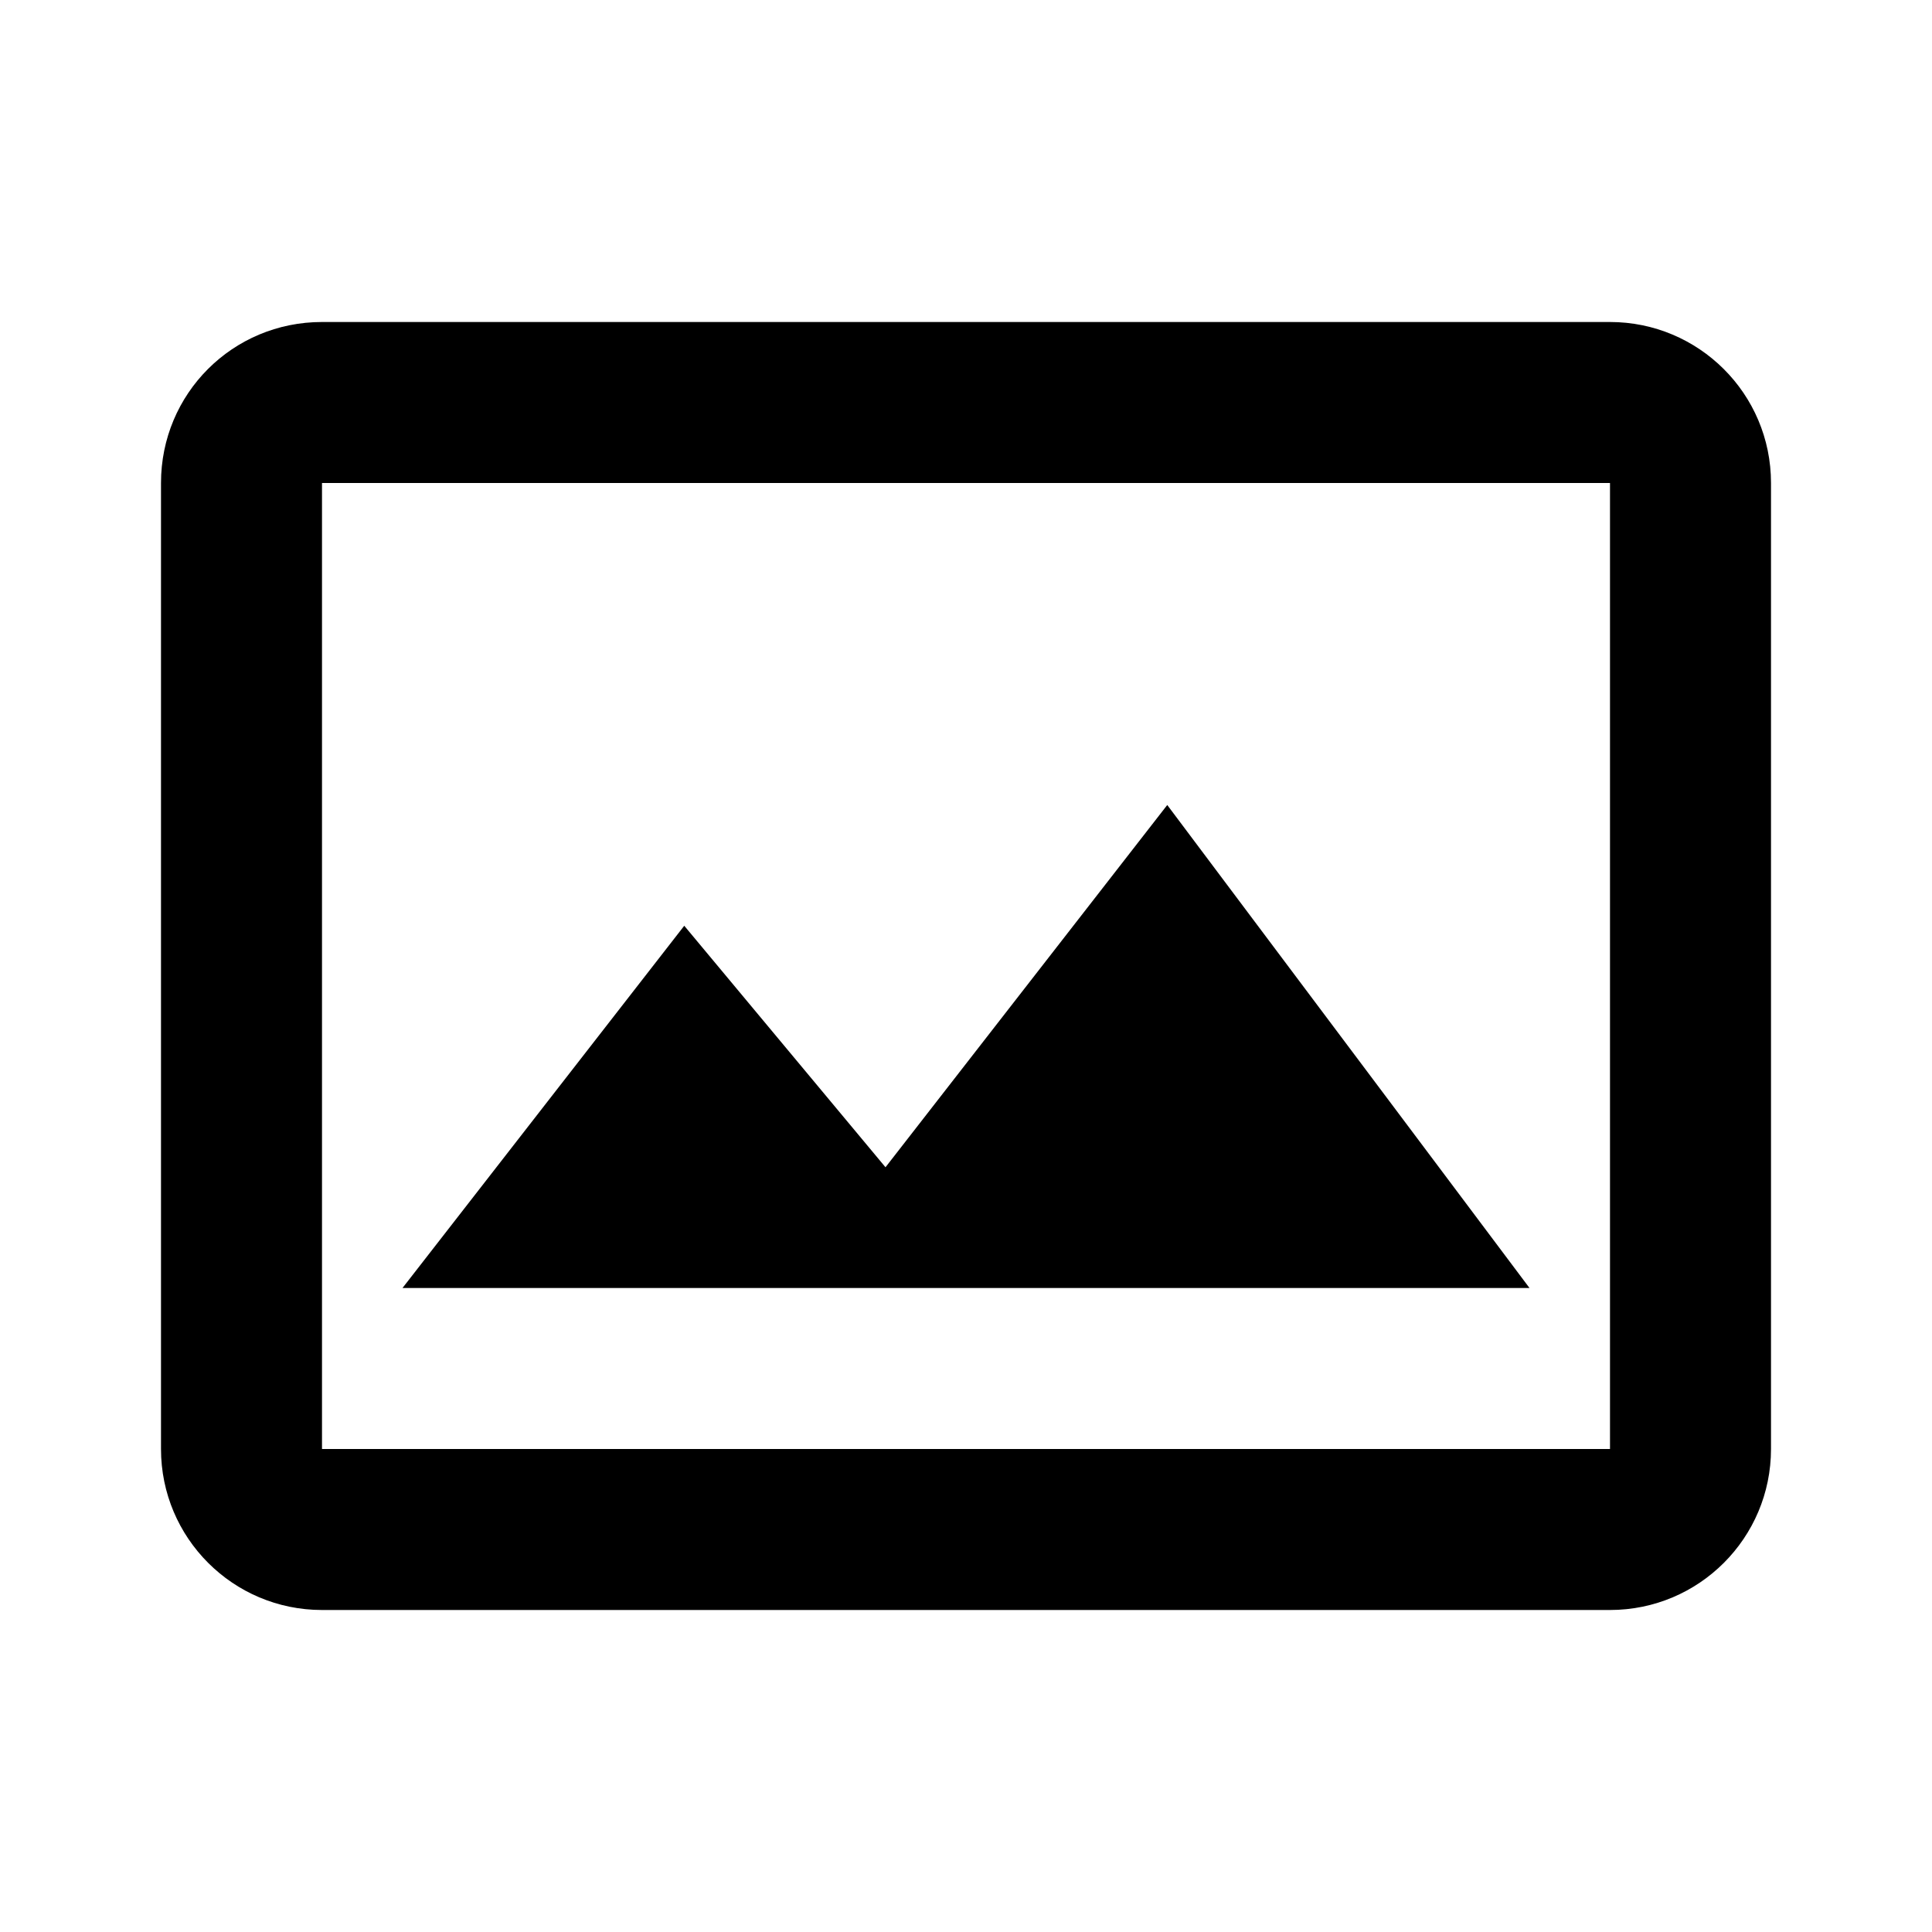
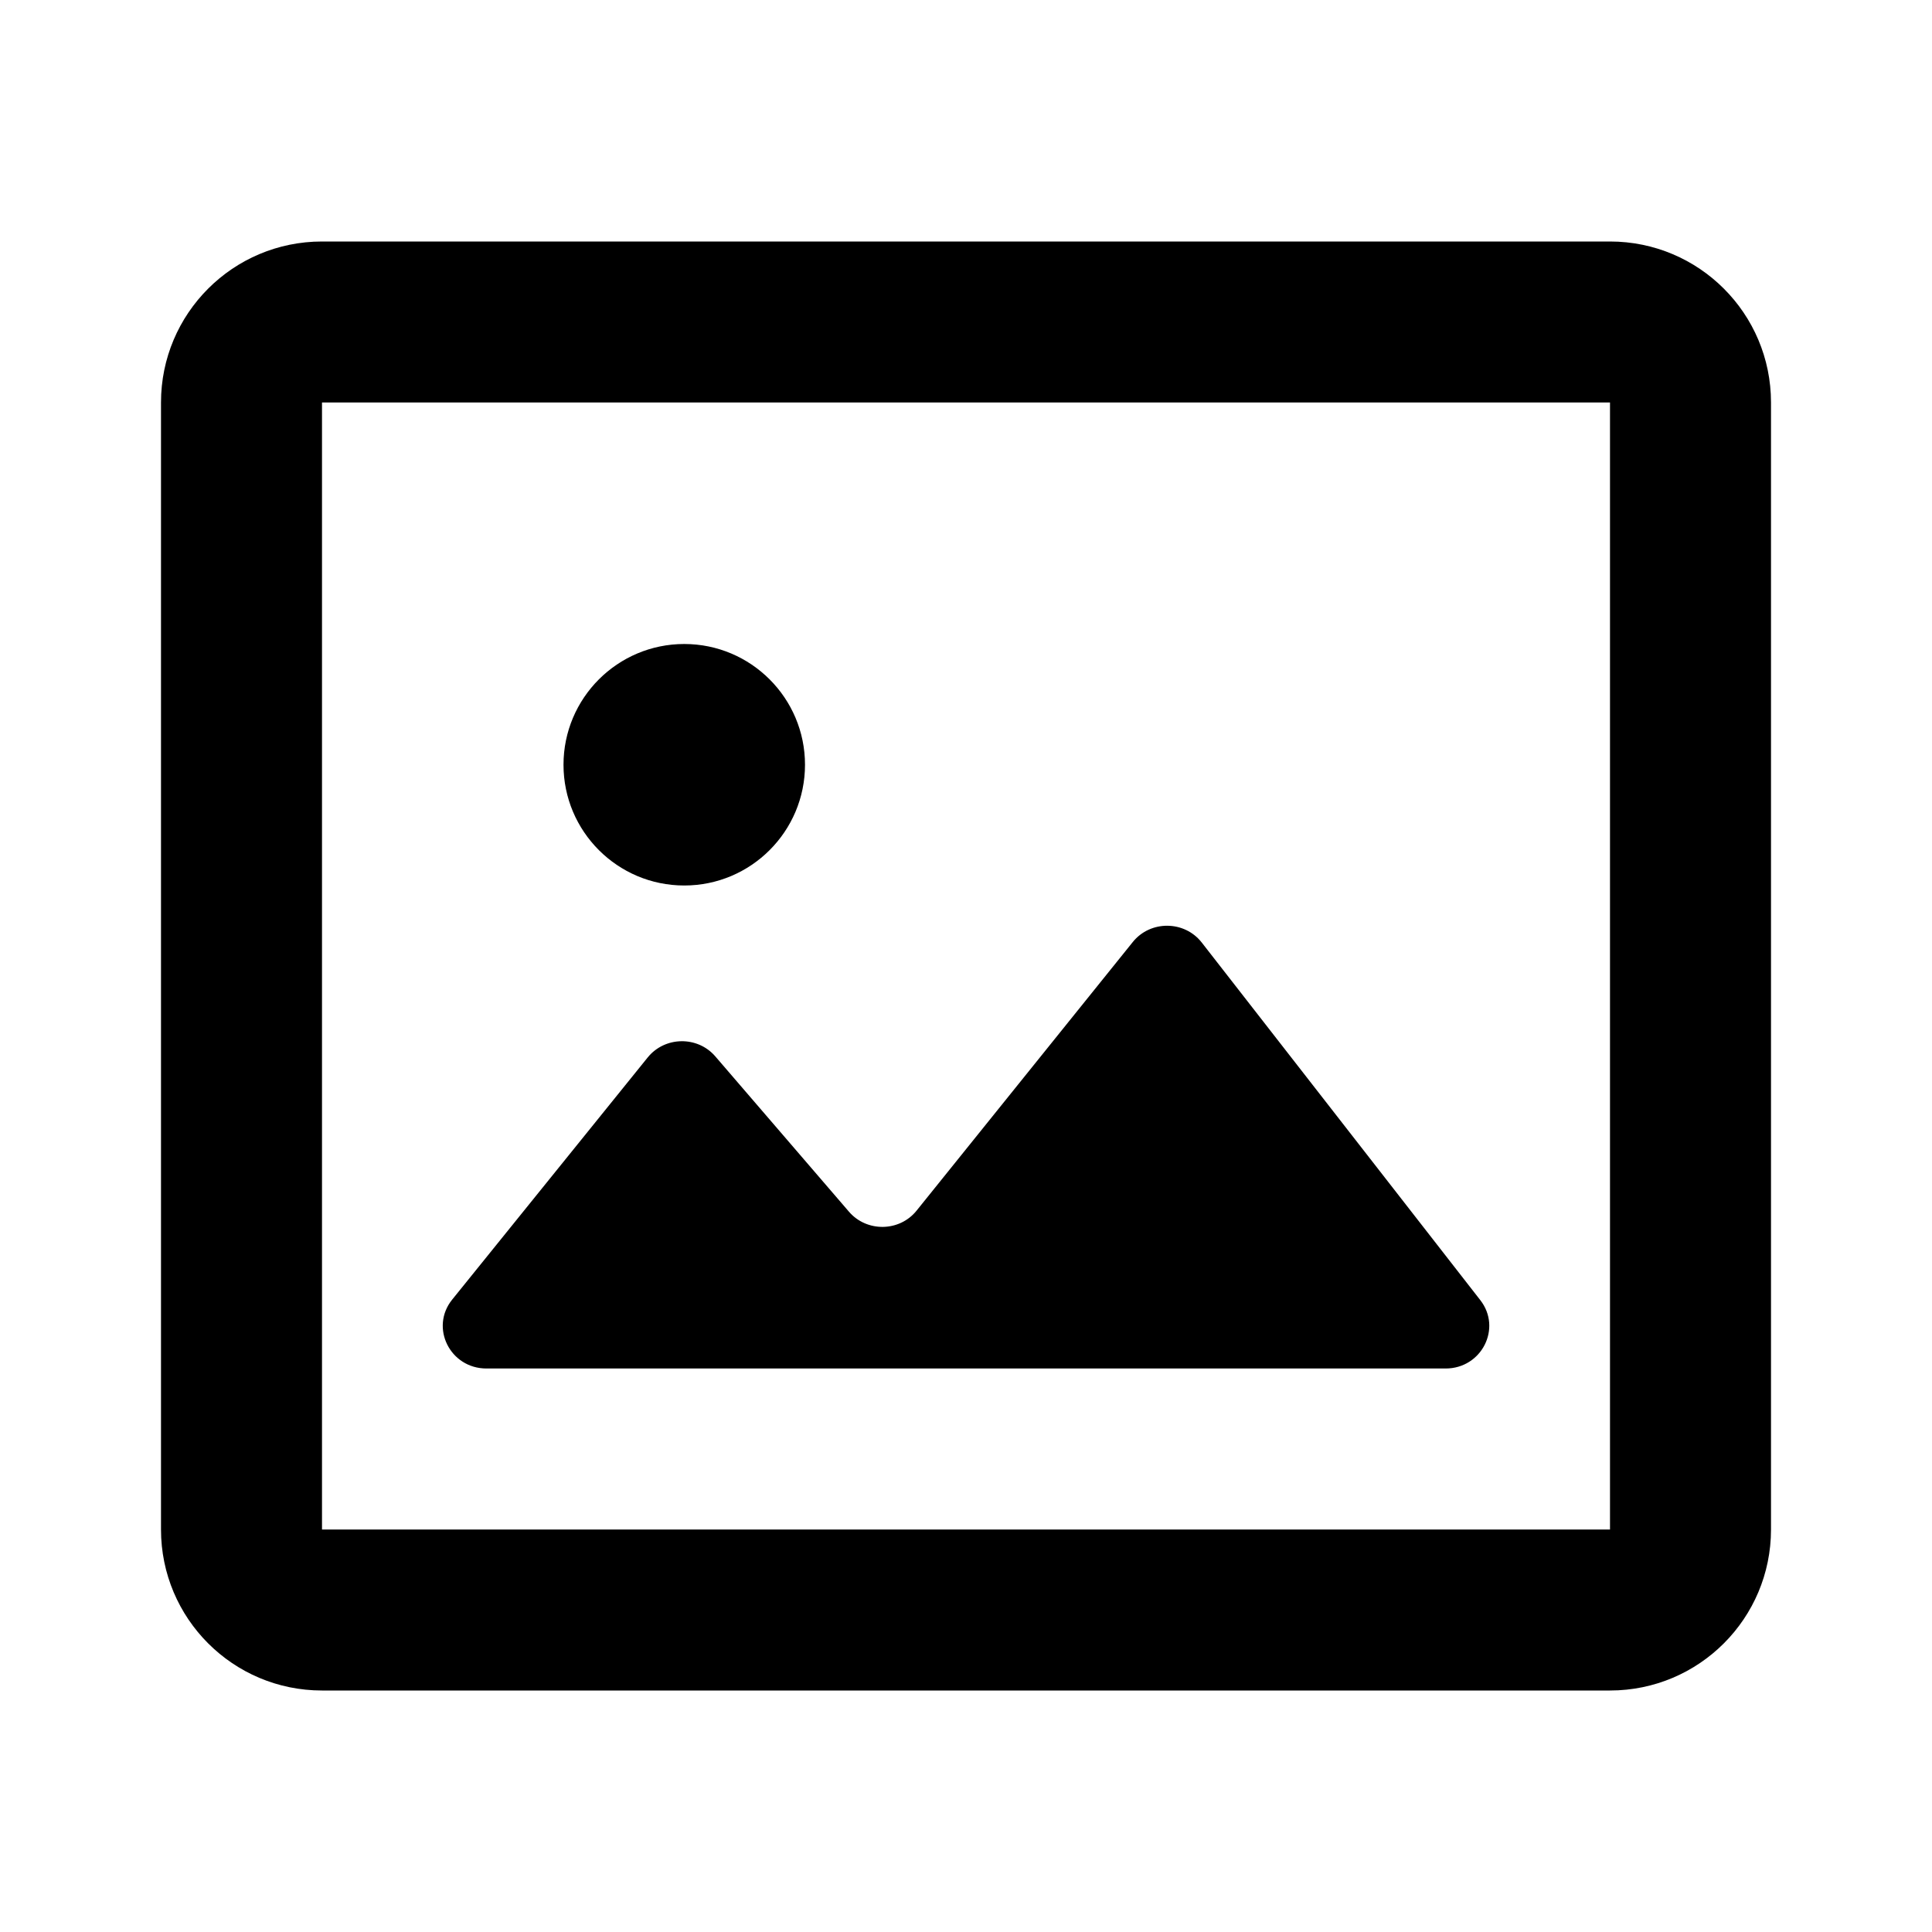
<svg xmlns="http://www.w3.org/2000/svg" version="1.1" width="24" height="24" viewBox="0 0 24 24">
-   <path d="M20,18H4V6h16 M20,4H4C2.89,4,2,4.89,2,6v12c0,1.105,0.895,2,2,2h16c1.105,0,2-0.895,2-2V6C22,4.89,21.1,4,20,4 M5,16  l3.5-4.5l2.5,3l3.5-4.5l4.5,6" />
+   <path d="M20,19H4V5h16 M20,3H4C2.895,3,2,3.895,2,5v14c0,1.105,0.895,2,2,2h16c1.105,0,2-0.895,2-2V5C22,3.895,21.105,3,20,3   M14.072,11.702l-2.686,3.337c-0.212,0.264-0.619,0.27-0.84,0.013l-1.66-1.929c-0.221-0.257-0.627-0.25-0.84,0.013l-2.428,3.007  C5.337,16.49,5.59,17,6.043,17h11.915c0.448,0,0.702-0.501,0.431-0.849l-3.46-4.442C14.714,11.433,14.291,11.43,14.072,11.702z   M10,9.5c0,0.828-0.672,1.5-1.5,1.5S7,10.328,7,9.5S7.672,8,8.5,8S10,8.672,10,9.5z" />
</svg>
